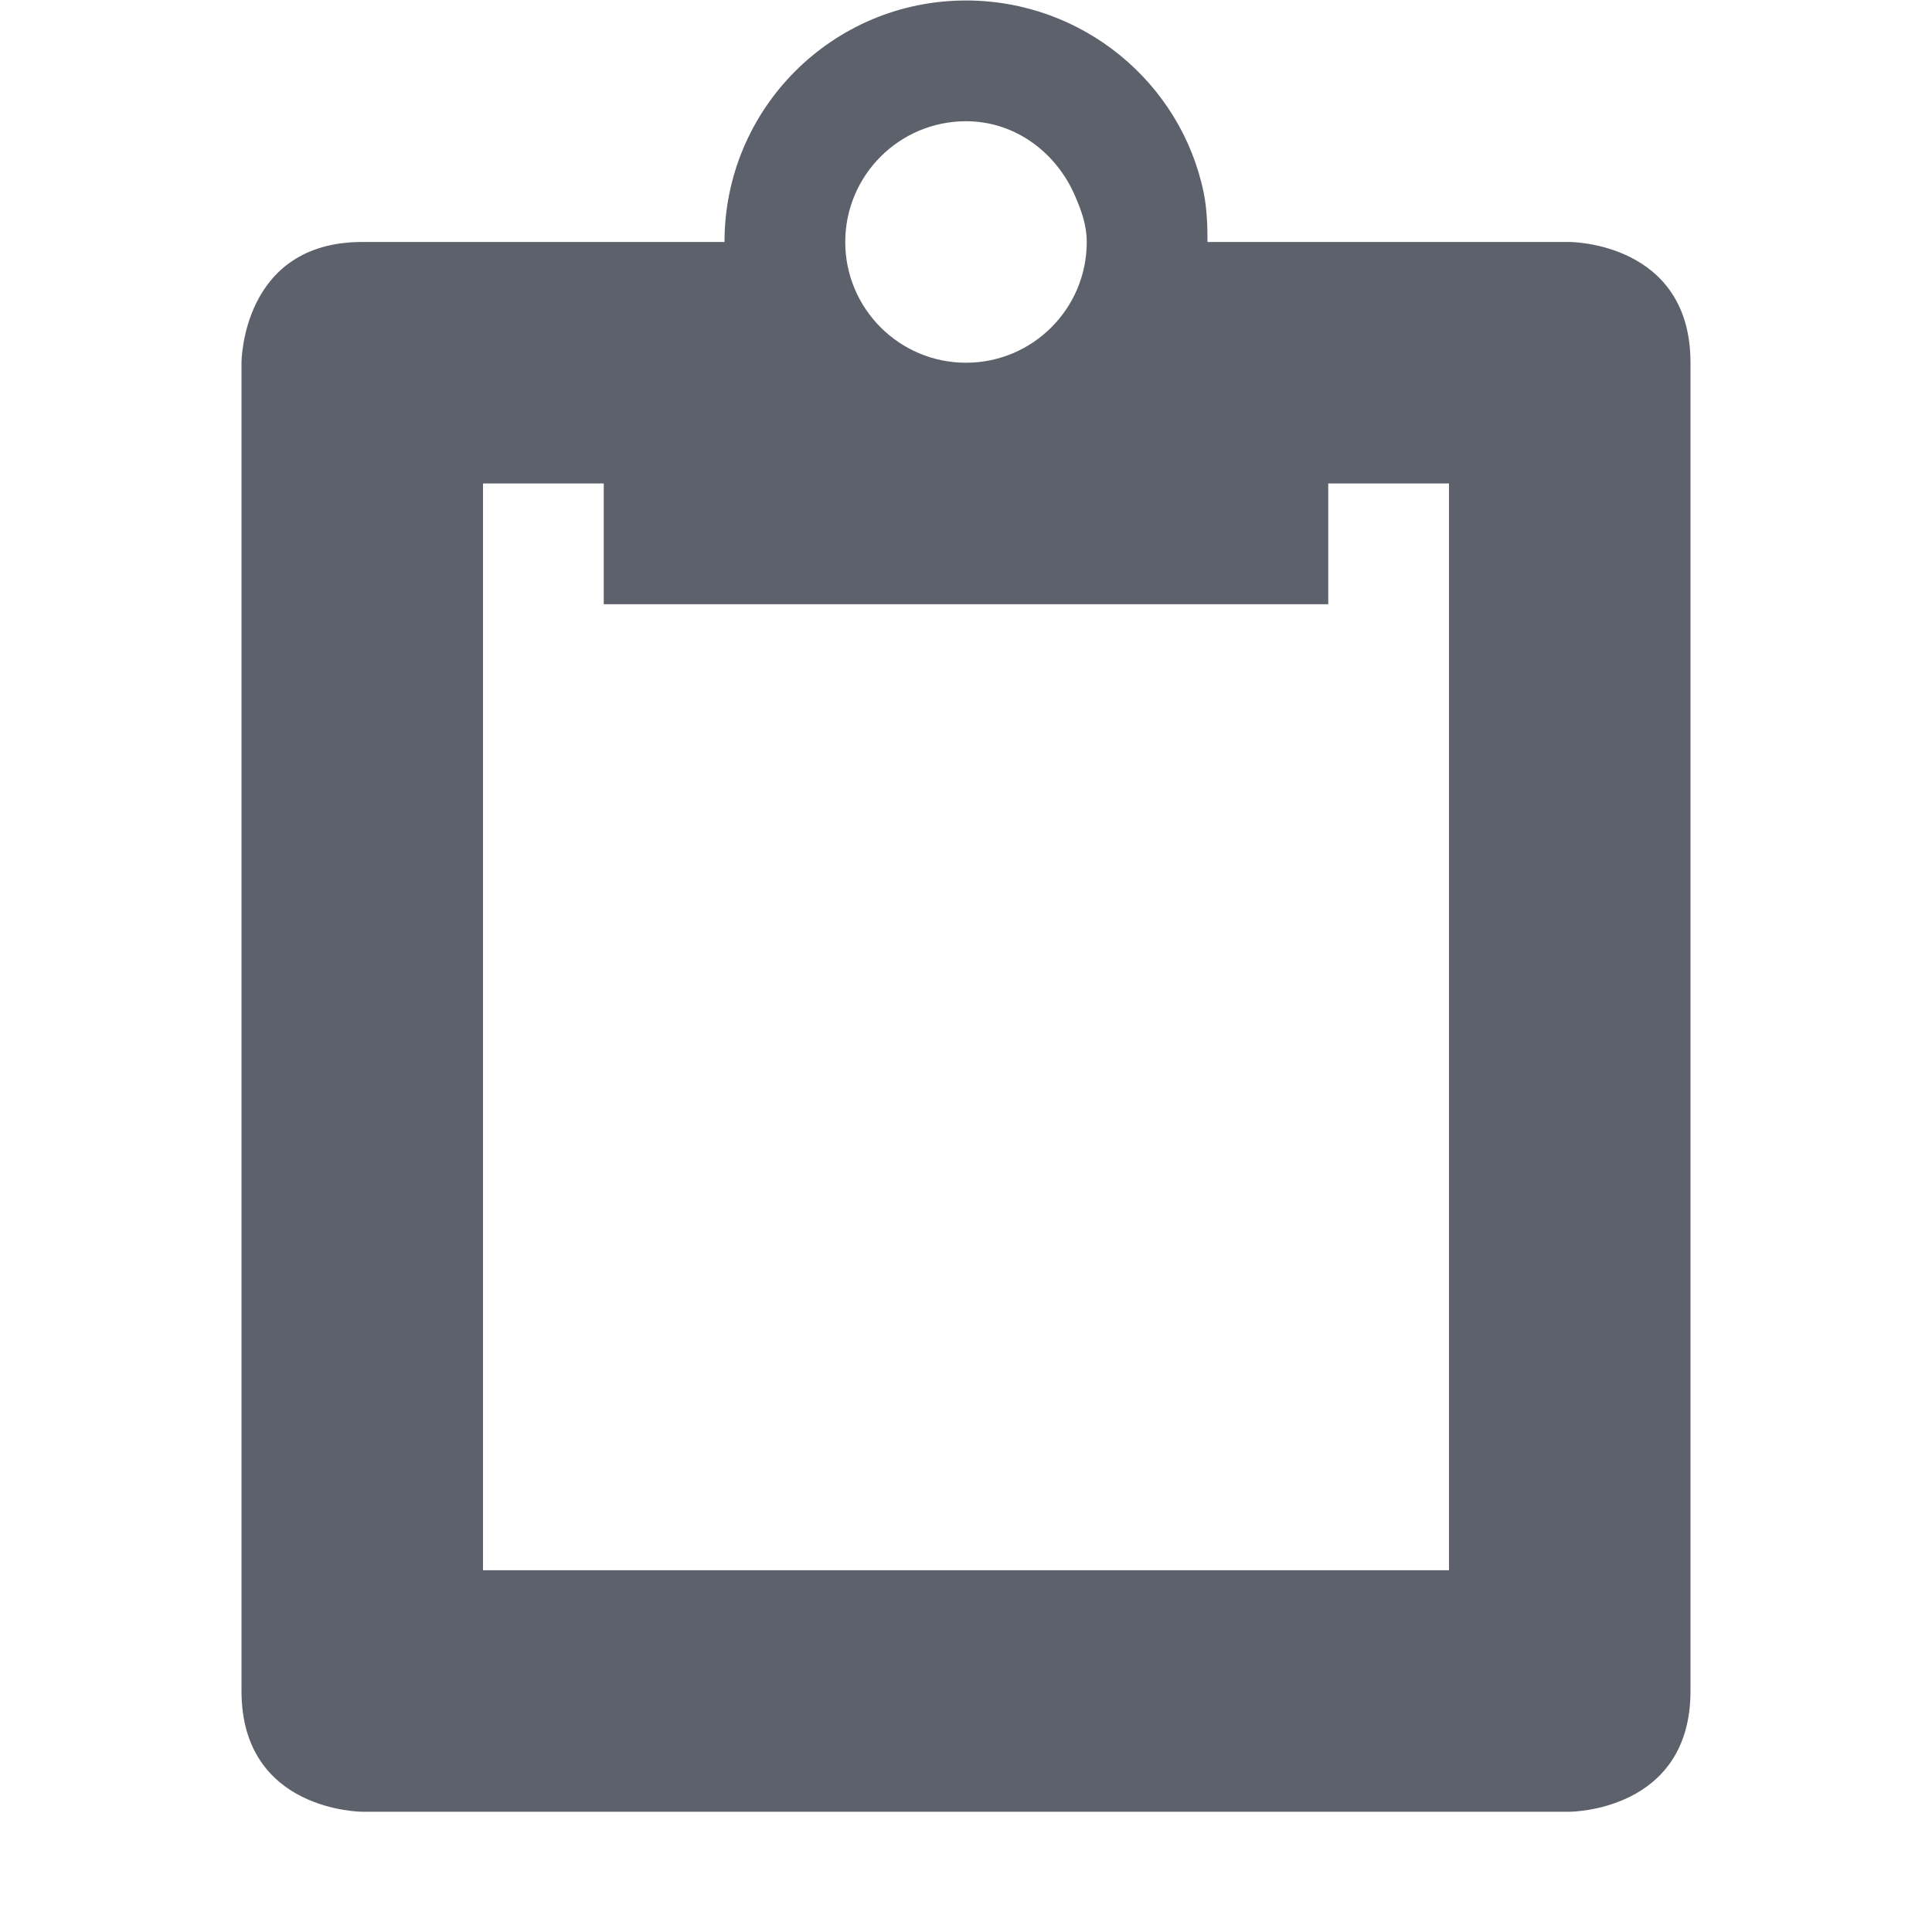
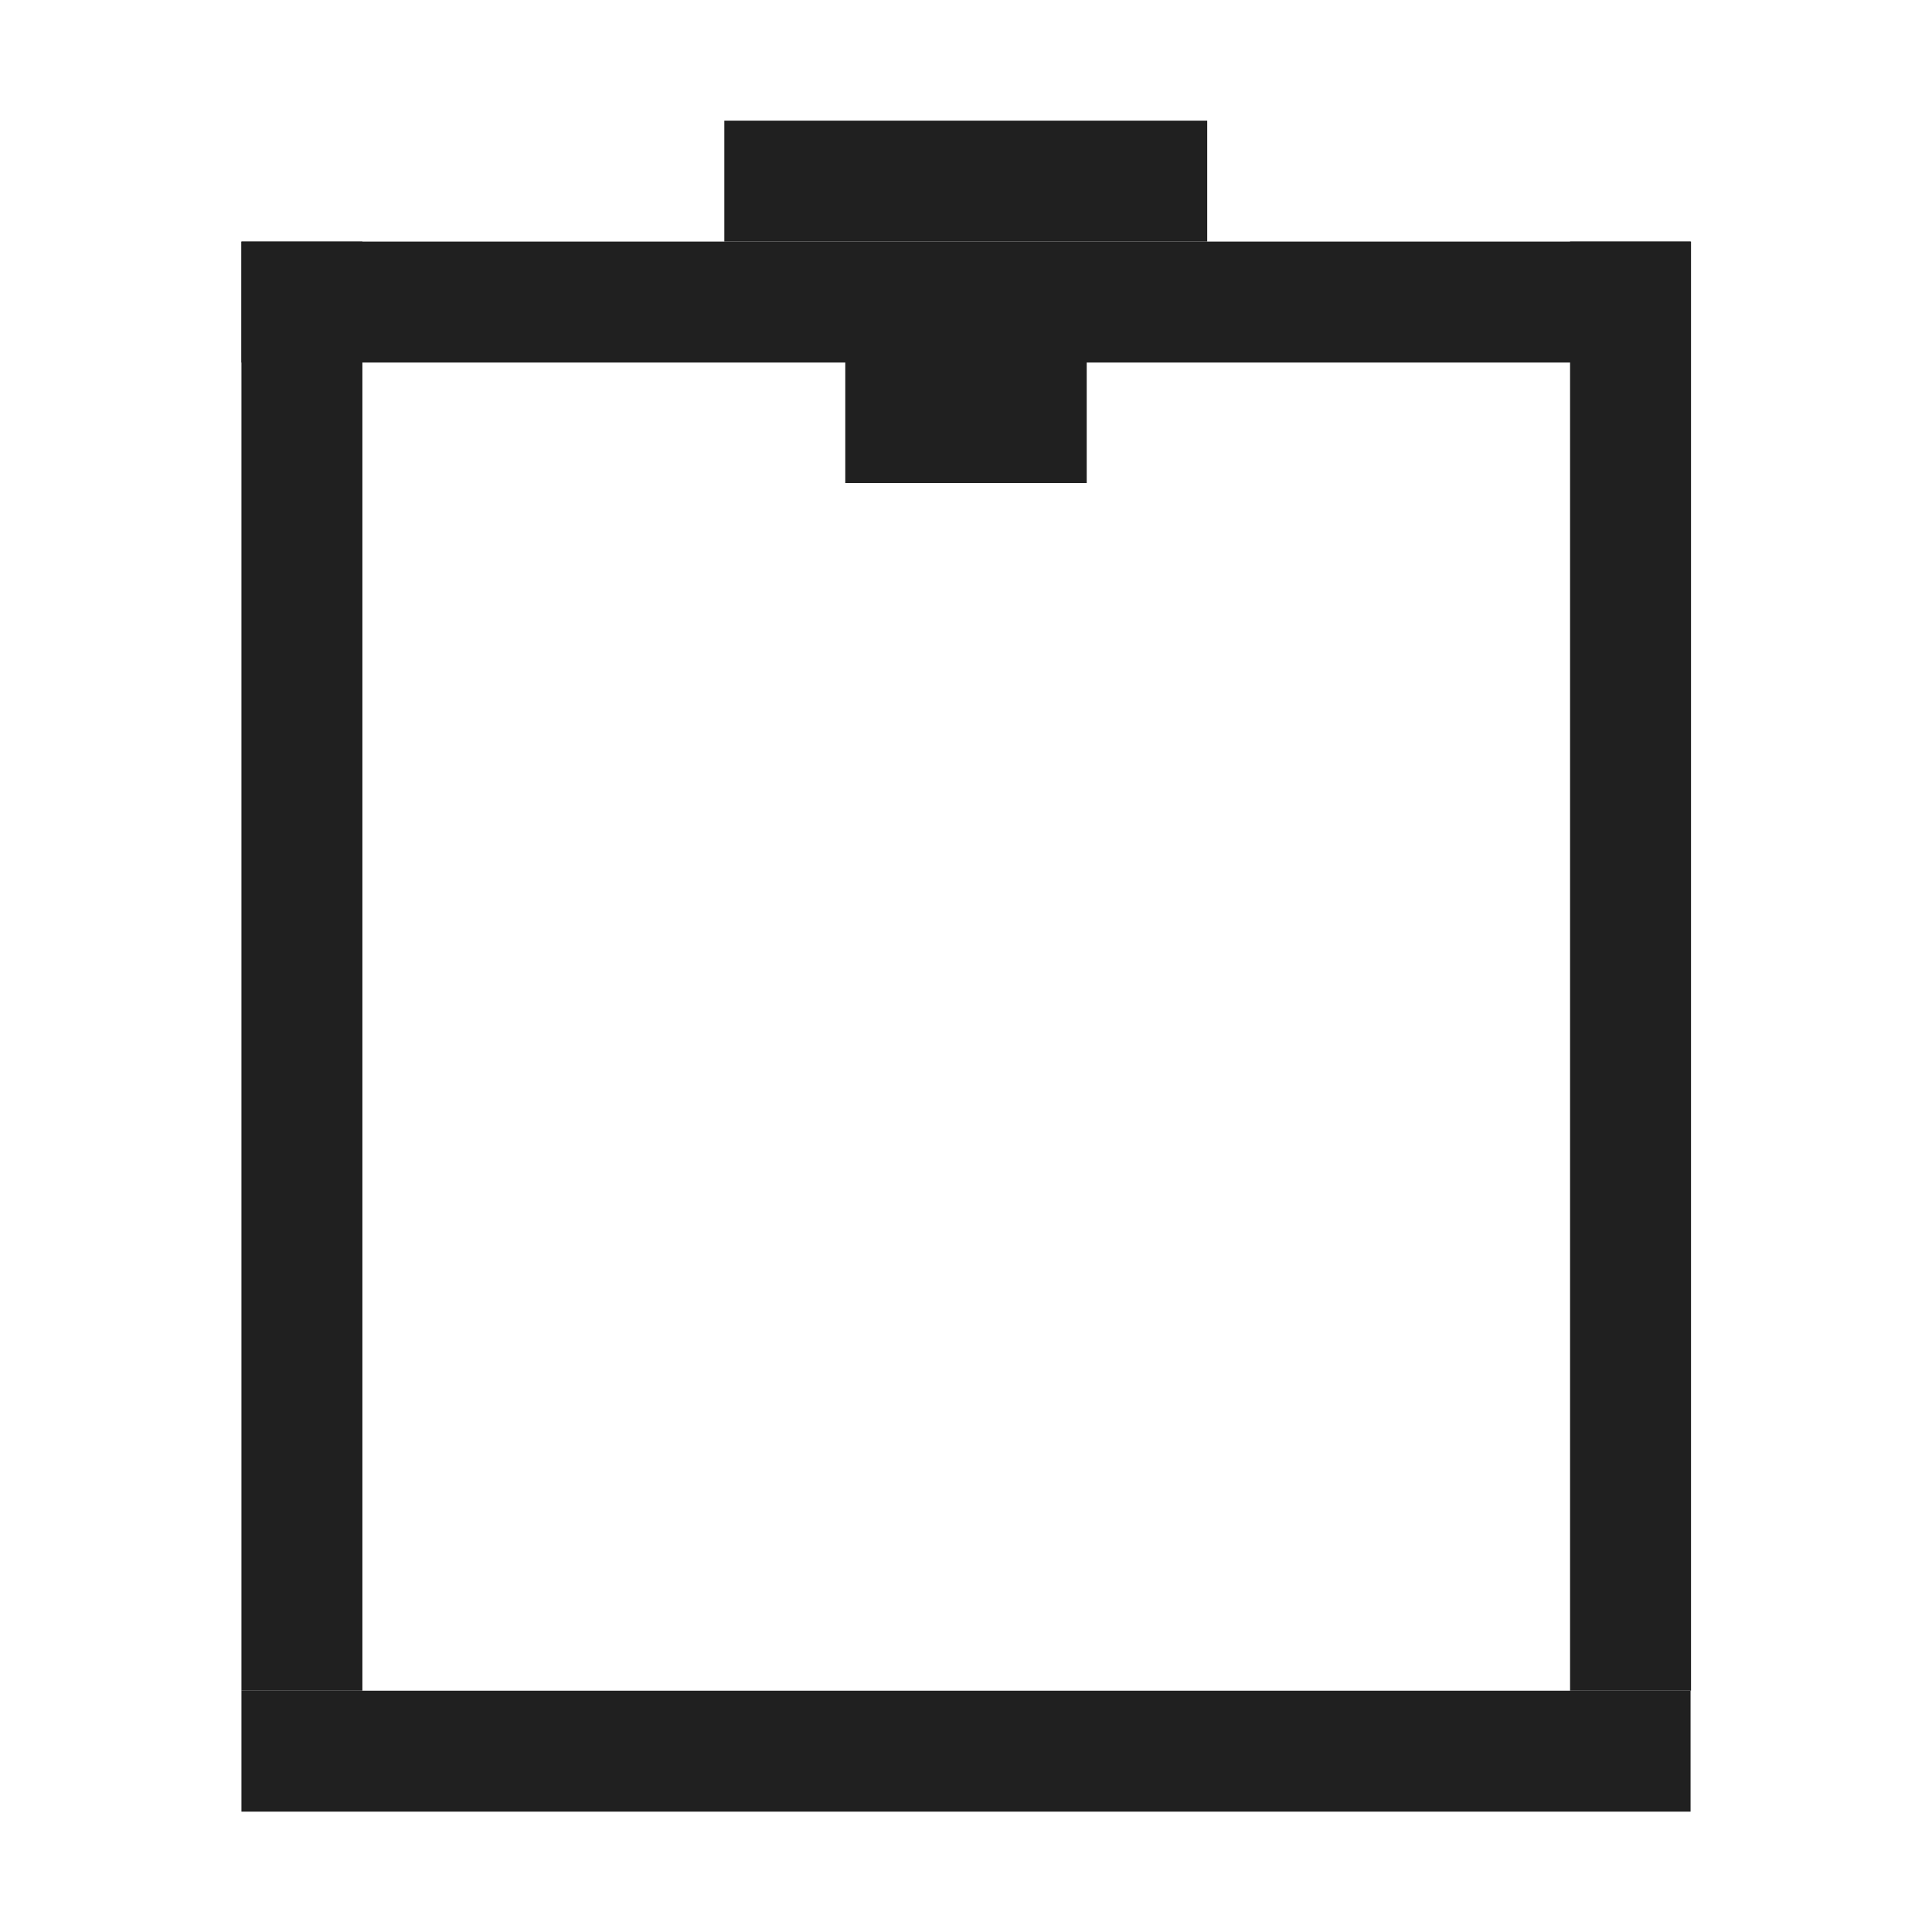
- <svg xmlns="http://www.w3.org/2000/svg" width="16" height="16" viewBox="0 0 16 16">
-   <defs>
-     <style id="current-color-scheme" type="text/css">
-    .ColorScheme-Text { color:#5c616c; } .ColorScheme-Highlight { color:#5294e2; }
-   </style>
-   </defs>
-   <path style="fill:currentColor" class="ColorScheme-Text" d="M 8 0.004 C 6.895 0.004 6 0.899 6 2.004 L 3 2.004 C 2 2.004 2 3.004 2 3.004 L 2 14.004 C 2 15.004 3 15.004 3 15.004 L 13 15.004 C 13 15.004 14 15.004 14 14.004 L 14 3.004 C 14 2.004 13 2.004 13 2.004 L 10 2.004 C 10 1.866 9.995 1.728 9.969 1.598 C 9.782 0.686 8.967 0.004 8 0.004 z M 8 1.004 C 8.414 1.004 8.754 1.27 8.906 1.629 C 8.957 1.749 9 1.866 9 2.004 C 9 2.556 8.552 3.004 8 3.004 C 7.448 3.004 7 2.556 7 2.004 C 7 1.452 7.448 1.004 8 1.004 z M 4 4.004 L 5 4.004 L 5 5.004 L 11 5.004 L 11 4.004 L 12 4.004 L 12 13.004 L 4 13.004 L 4 4.004 z" />
+ <svg xmlns="http://www.w3.org/2000/svg" width="16" height="16" viewBox="0 0 4.233 4.233" version="1.1" id="svg8">
+   <defs id="defs2" />
+   <g id="layer1" transform="translate(0,-292.7667)">
+     <rect style="fill:#202020;fill-opacity:1;stroke:none;stroke-width:0.052;stroke-linecap:round;stroke-linejoin:round" id="rect906" width="3.175" height="0.265" x="0.529" y="296.471" />
+     <rect style="fill:#202020;fill-opacity:1;stroke:none;stroke-width:0.052;stroke-linecap:round;stroke-linejoin:round" id="rect908" width="0.265" height="3.175" x="0.529" y="293.296" />
+     <rect style="fill:#202020;fill-opacity:1;stroke:none;stroke-width:0.052;stroke-linecap:round;stroke-linejoin:round" id="rect910" width="0.265" height="3.175" x="3.44" y="293.296" />
+     <rect style="fill:#202020;fill-opacity:1;stroke:none;stroke-width:0.052;stroke-linecap:round;stroke-linejoin:round" id="rect912" width="3.175" height="0.265" x="0.529" y="293.296" />
+     <rect style="fill:#202020;fill-opacity:1;stroke:none;stroke-width:0.052;stroke-linecap:round;stroke-linejoin:round" id="rect914" width="1.058" height="0.265" x="1.587" y="293.031" />
+     <rect style="fill:#202020;fill-opacity:1;stroke:none;stroke-width:0.052;stroke-linecap:round;stroke-linejoin:round" id="rect916" width="0.529" height="0.265" x="1.852" y="293.56" />
+   </g>
</svg>
